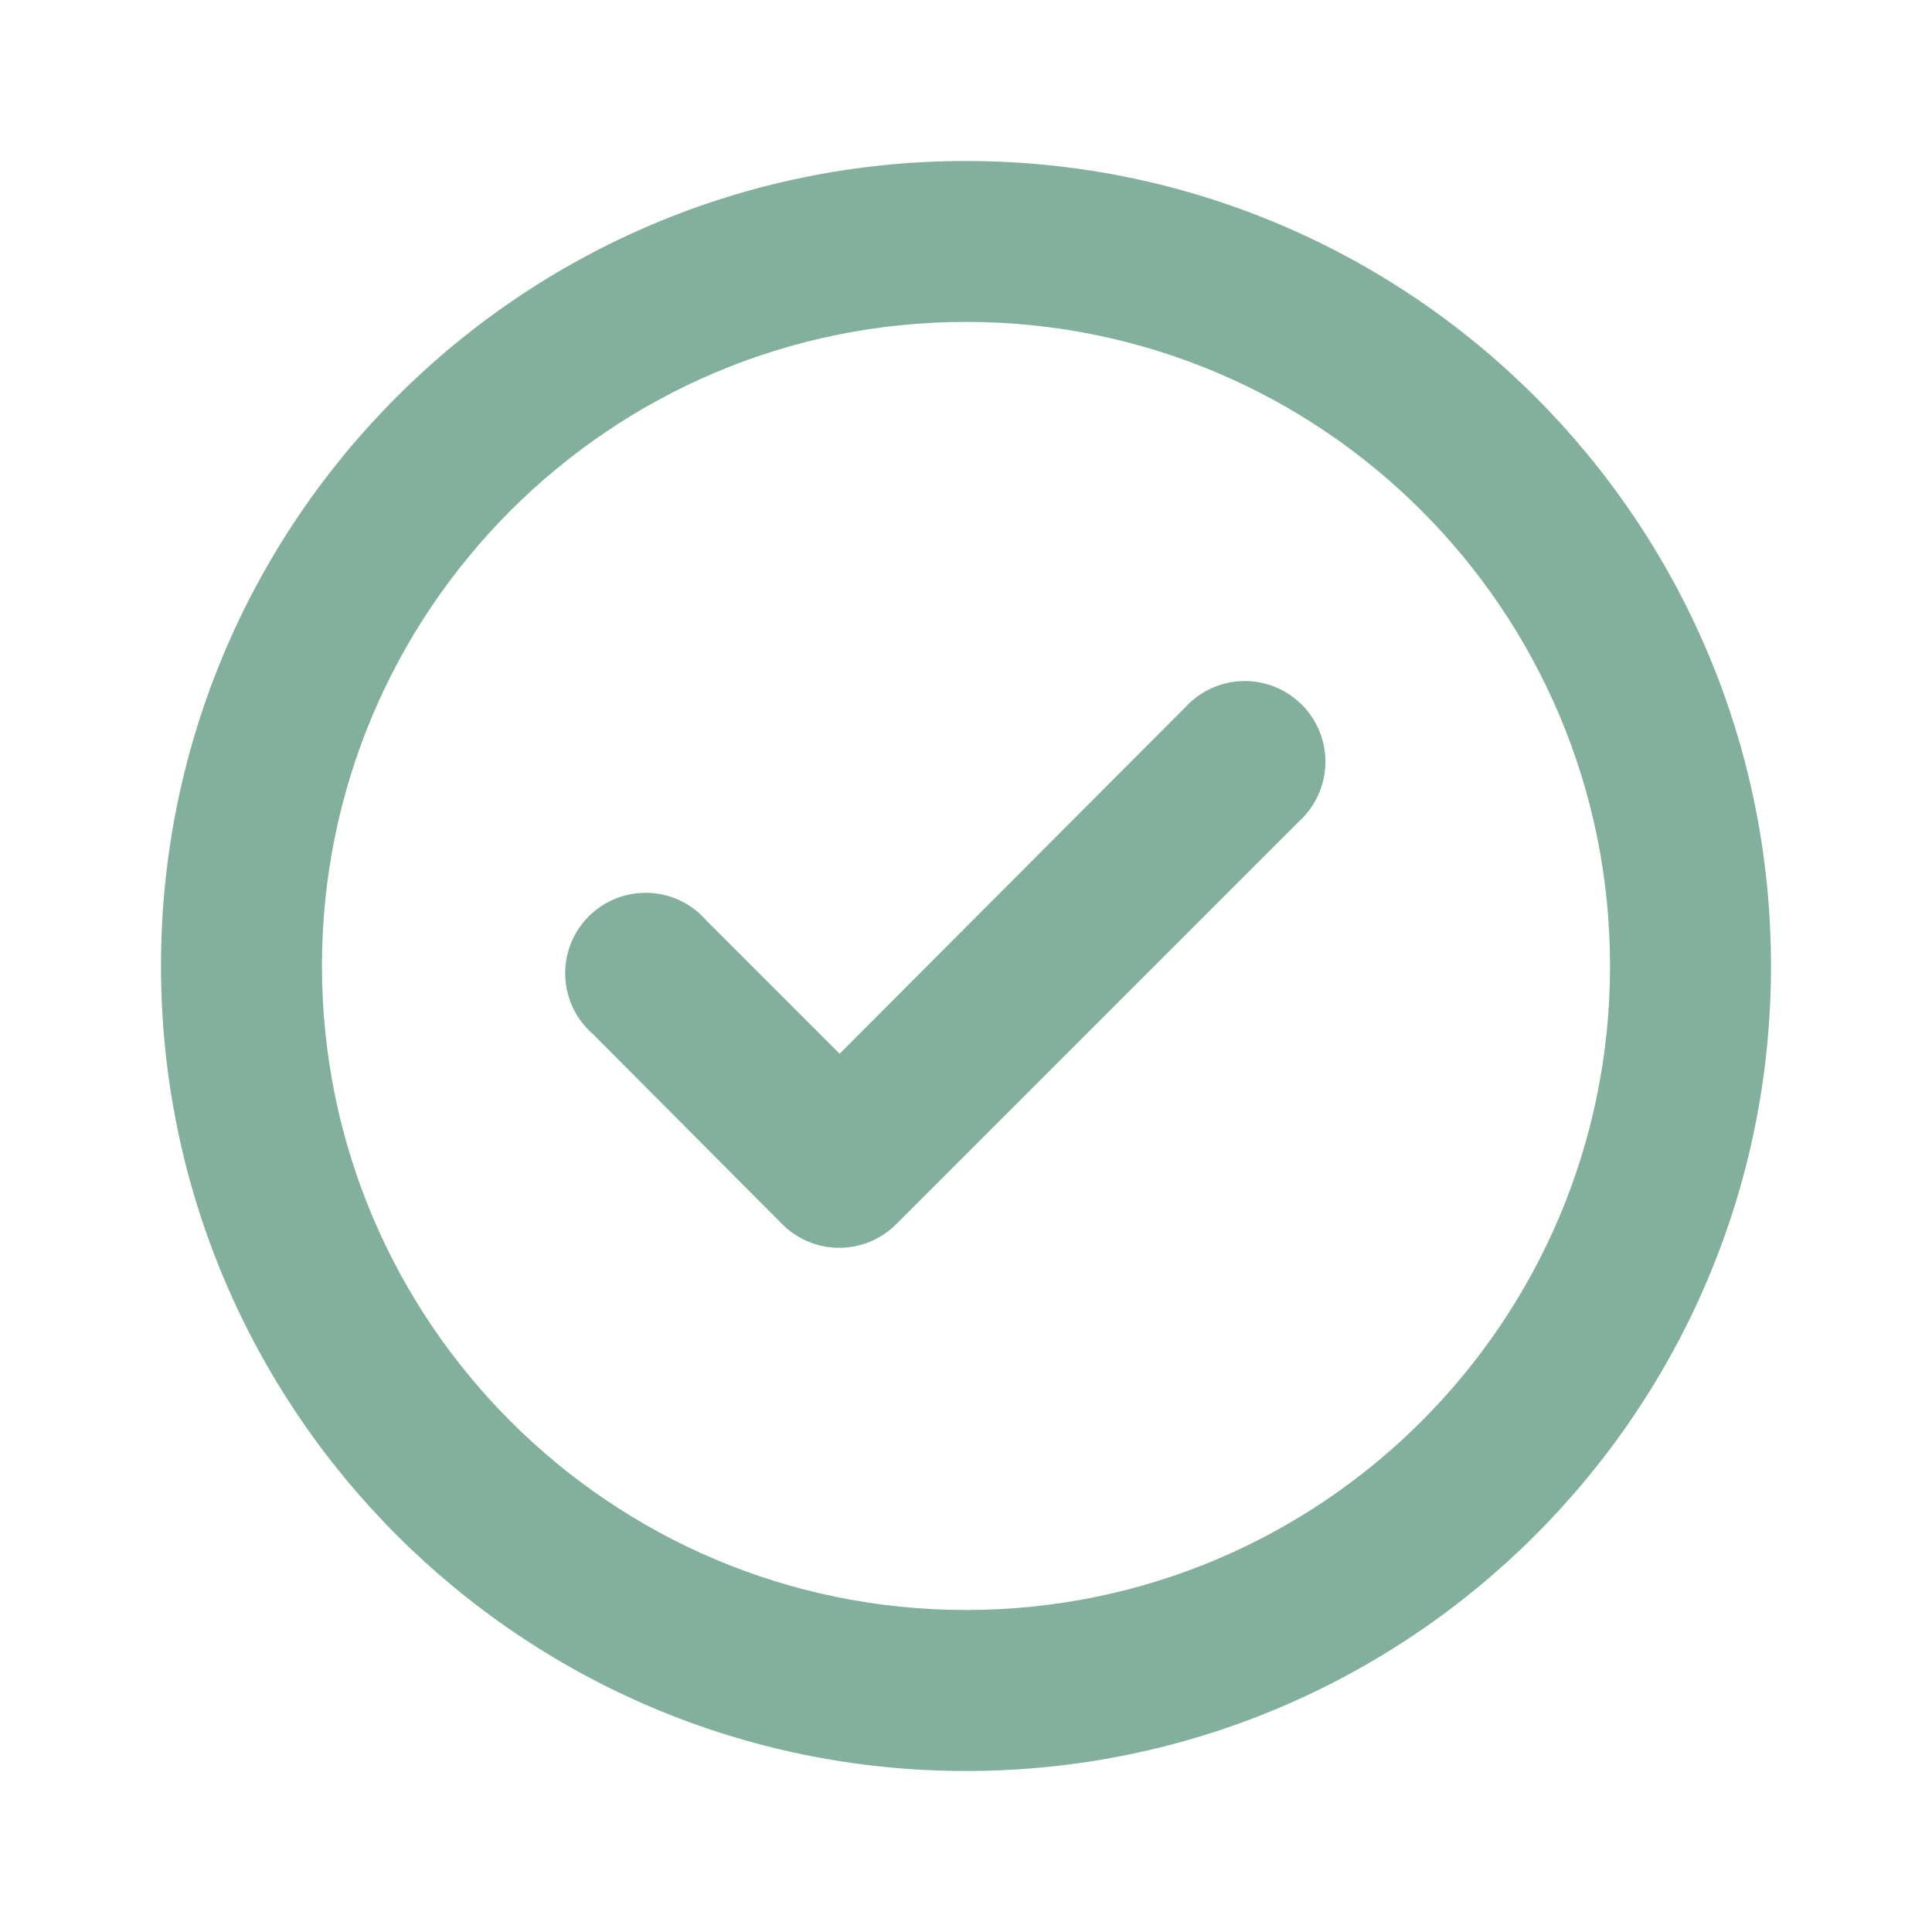
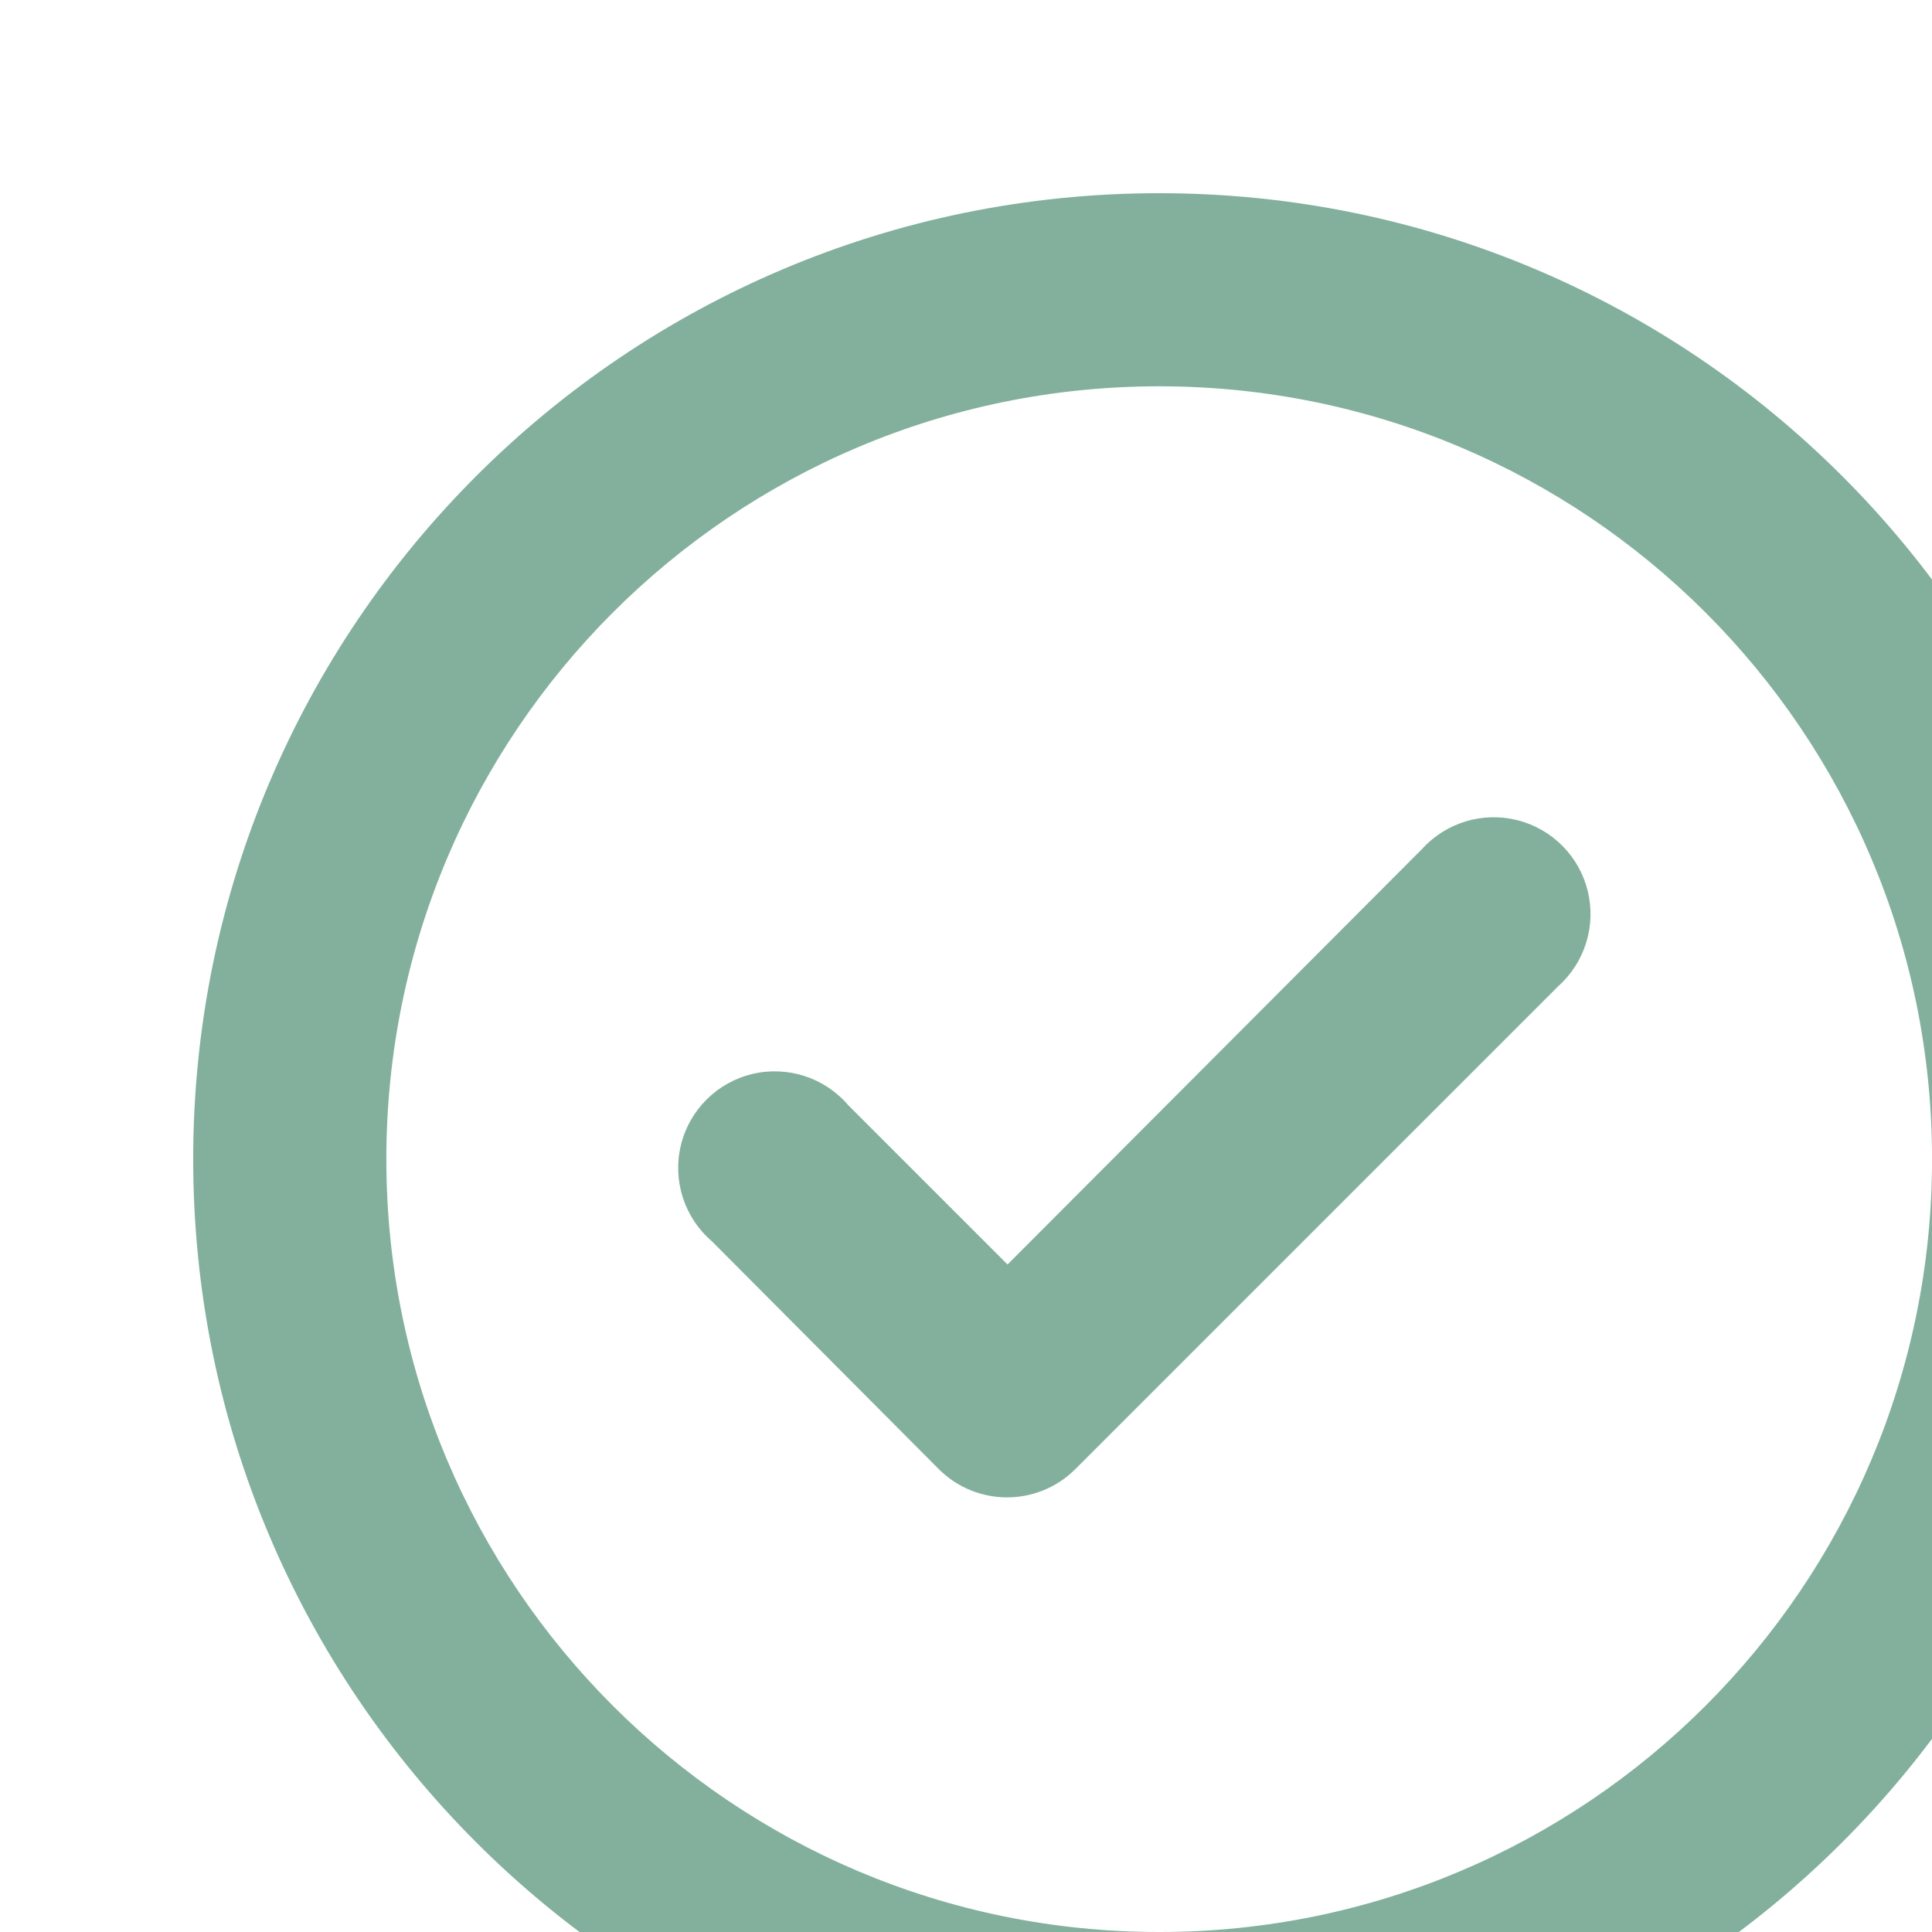
- <svg xmlns="http://www.w3.org/2000/svg" width="24" height="24" fill="none">
+ <svg xmlns="http://www.w3.org/2000/svg" fill="none">
  <path d="m14.72 8.79-4.29 4.3-1.65-1.65a1 1 0 1 0-1.41 1.41l2.35 2.36a1 1 0 0 0 1.41 0l5-5a1.002 1.002 0 1 0-1.41-1.42ZM12 2a10 10 0 1 0 0 20 10 10 0 0 0 0-20Zm0 18a8 8 0 1 1 0-16.001A8 8 0 0 1 12 20Z" fill="#82B09D" />
</svg>
